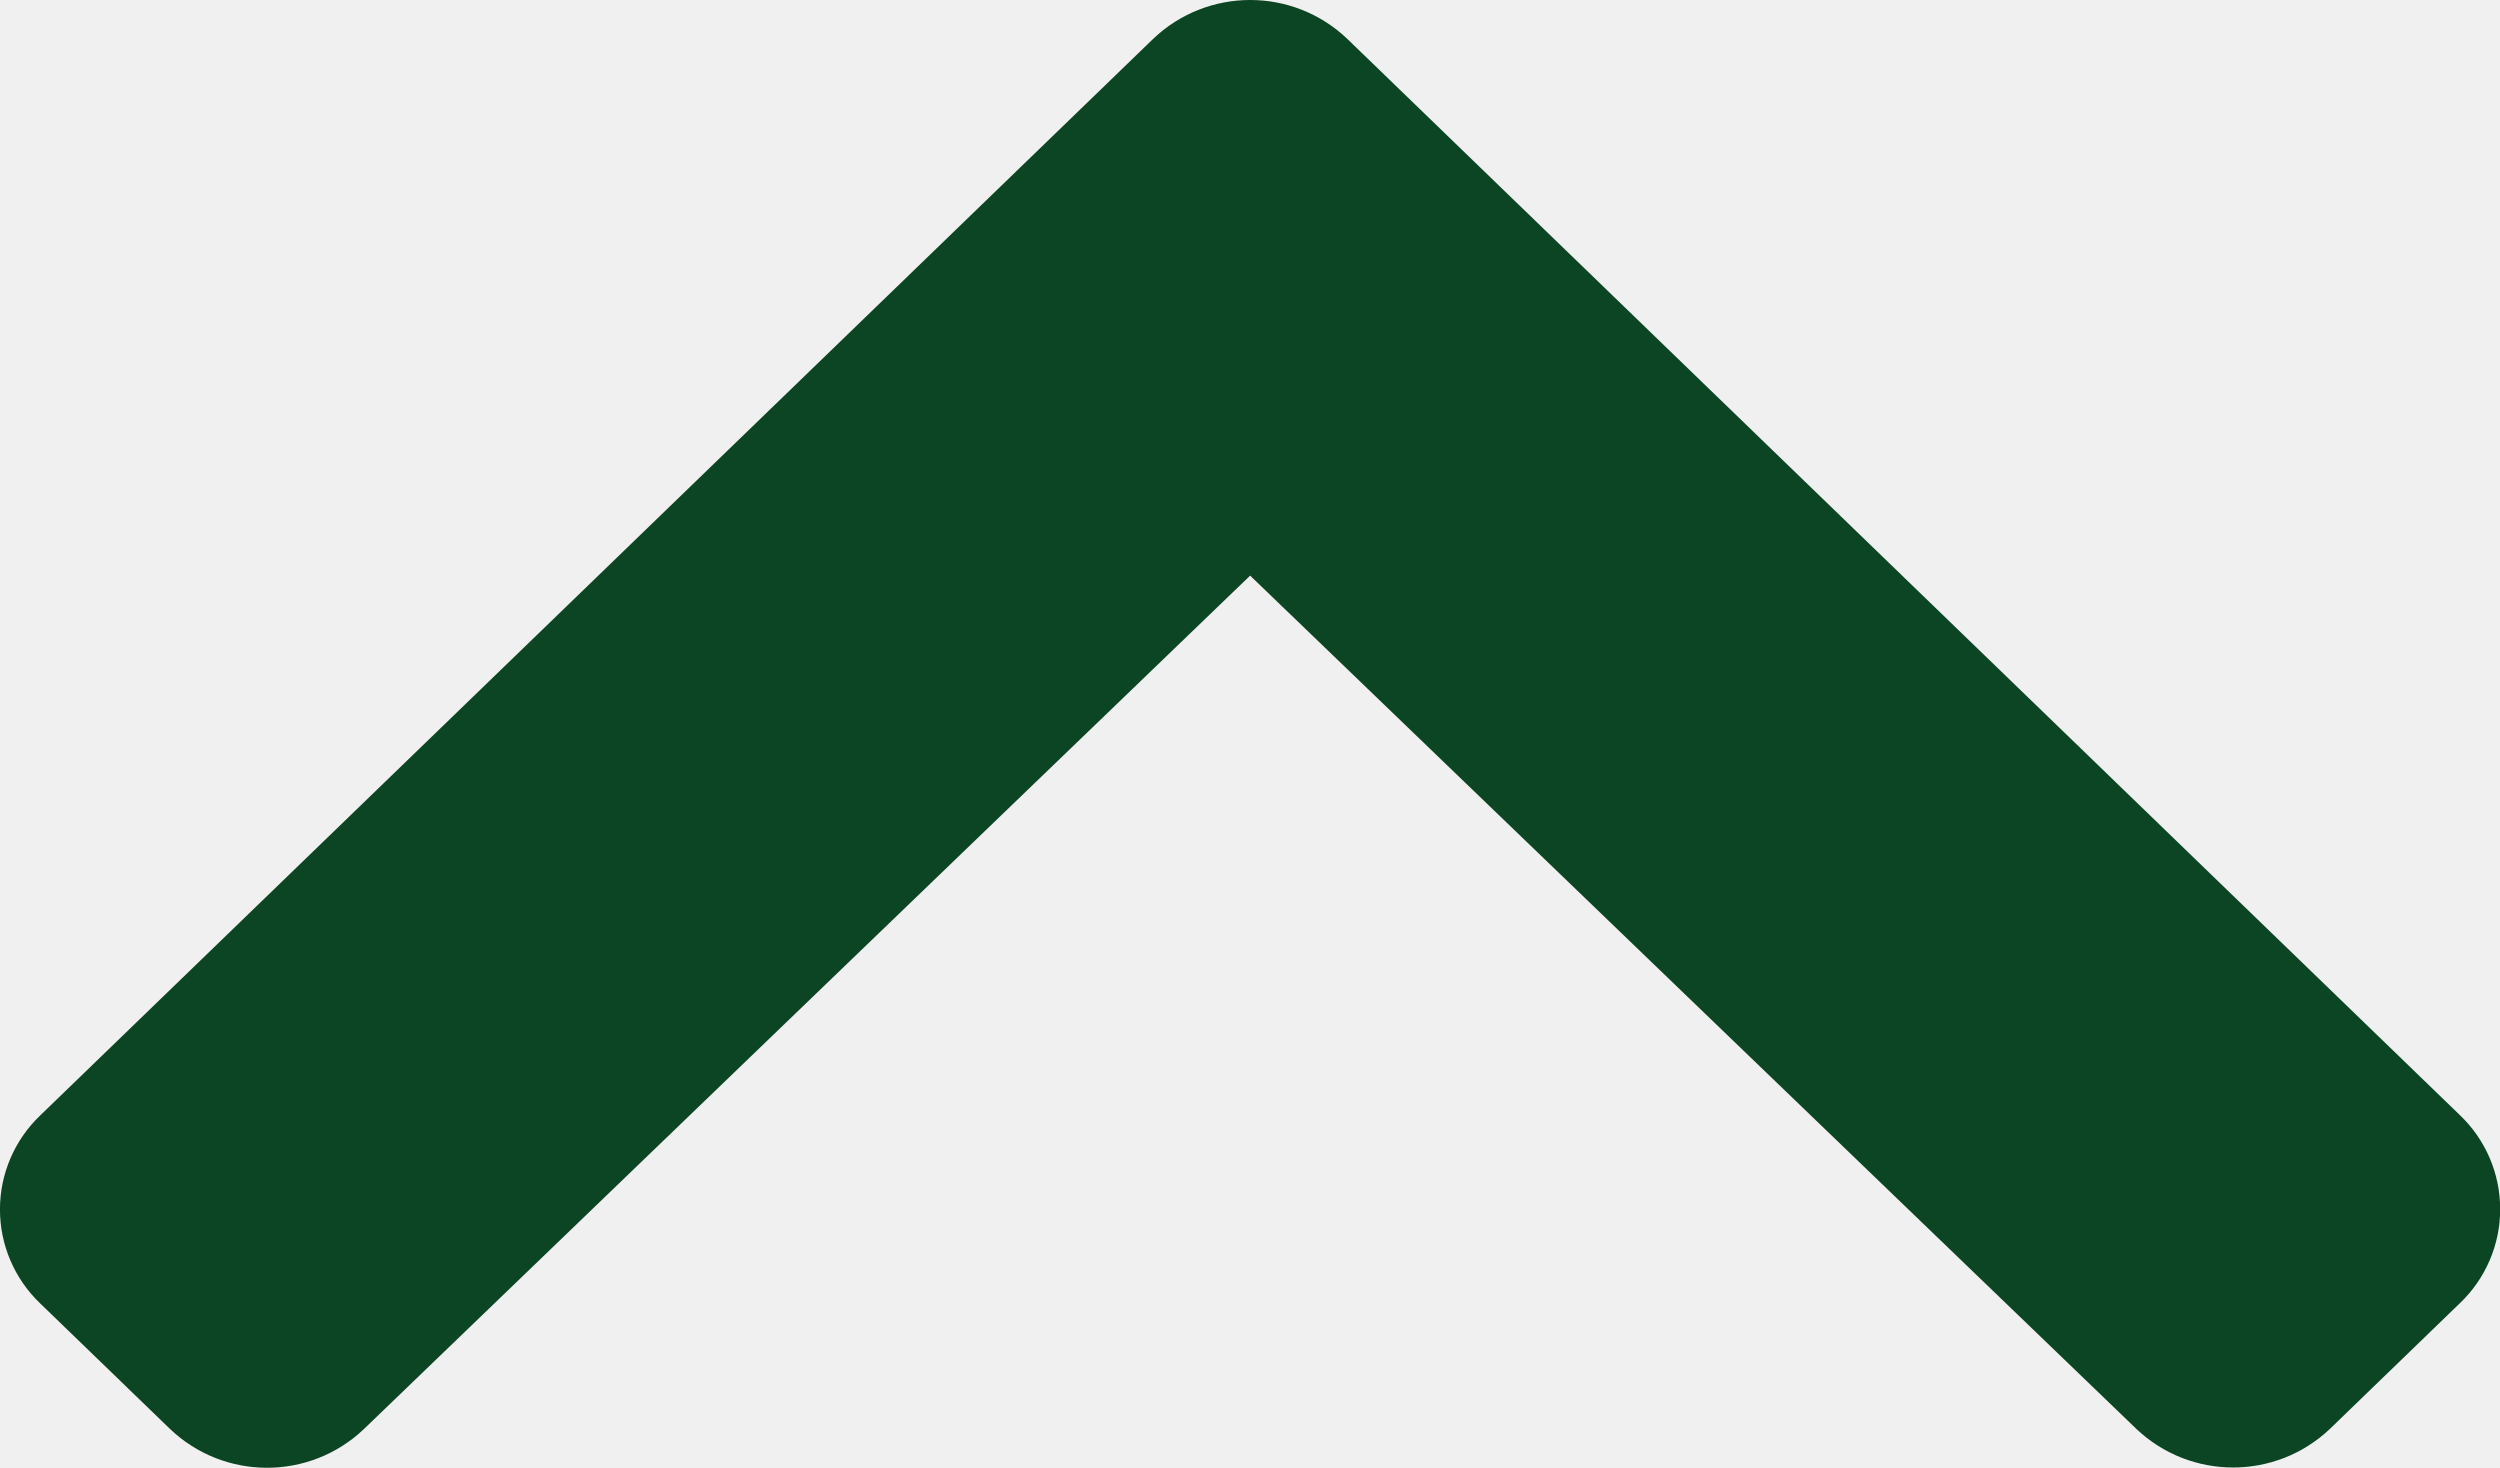
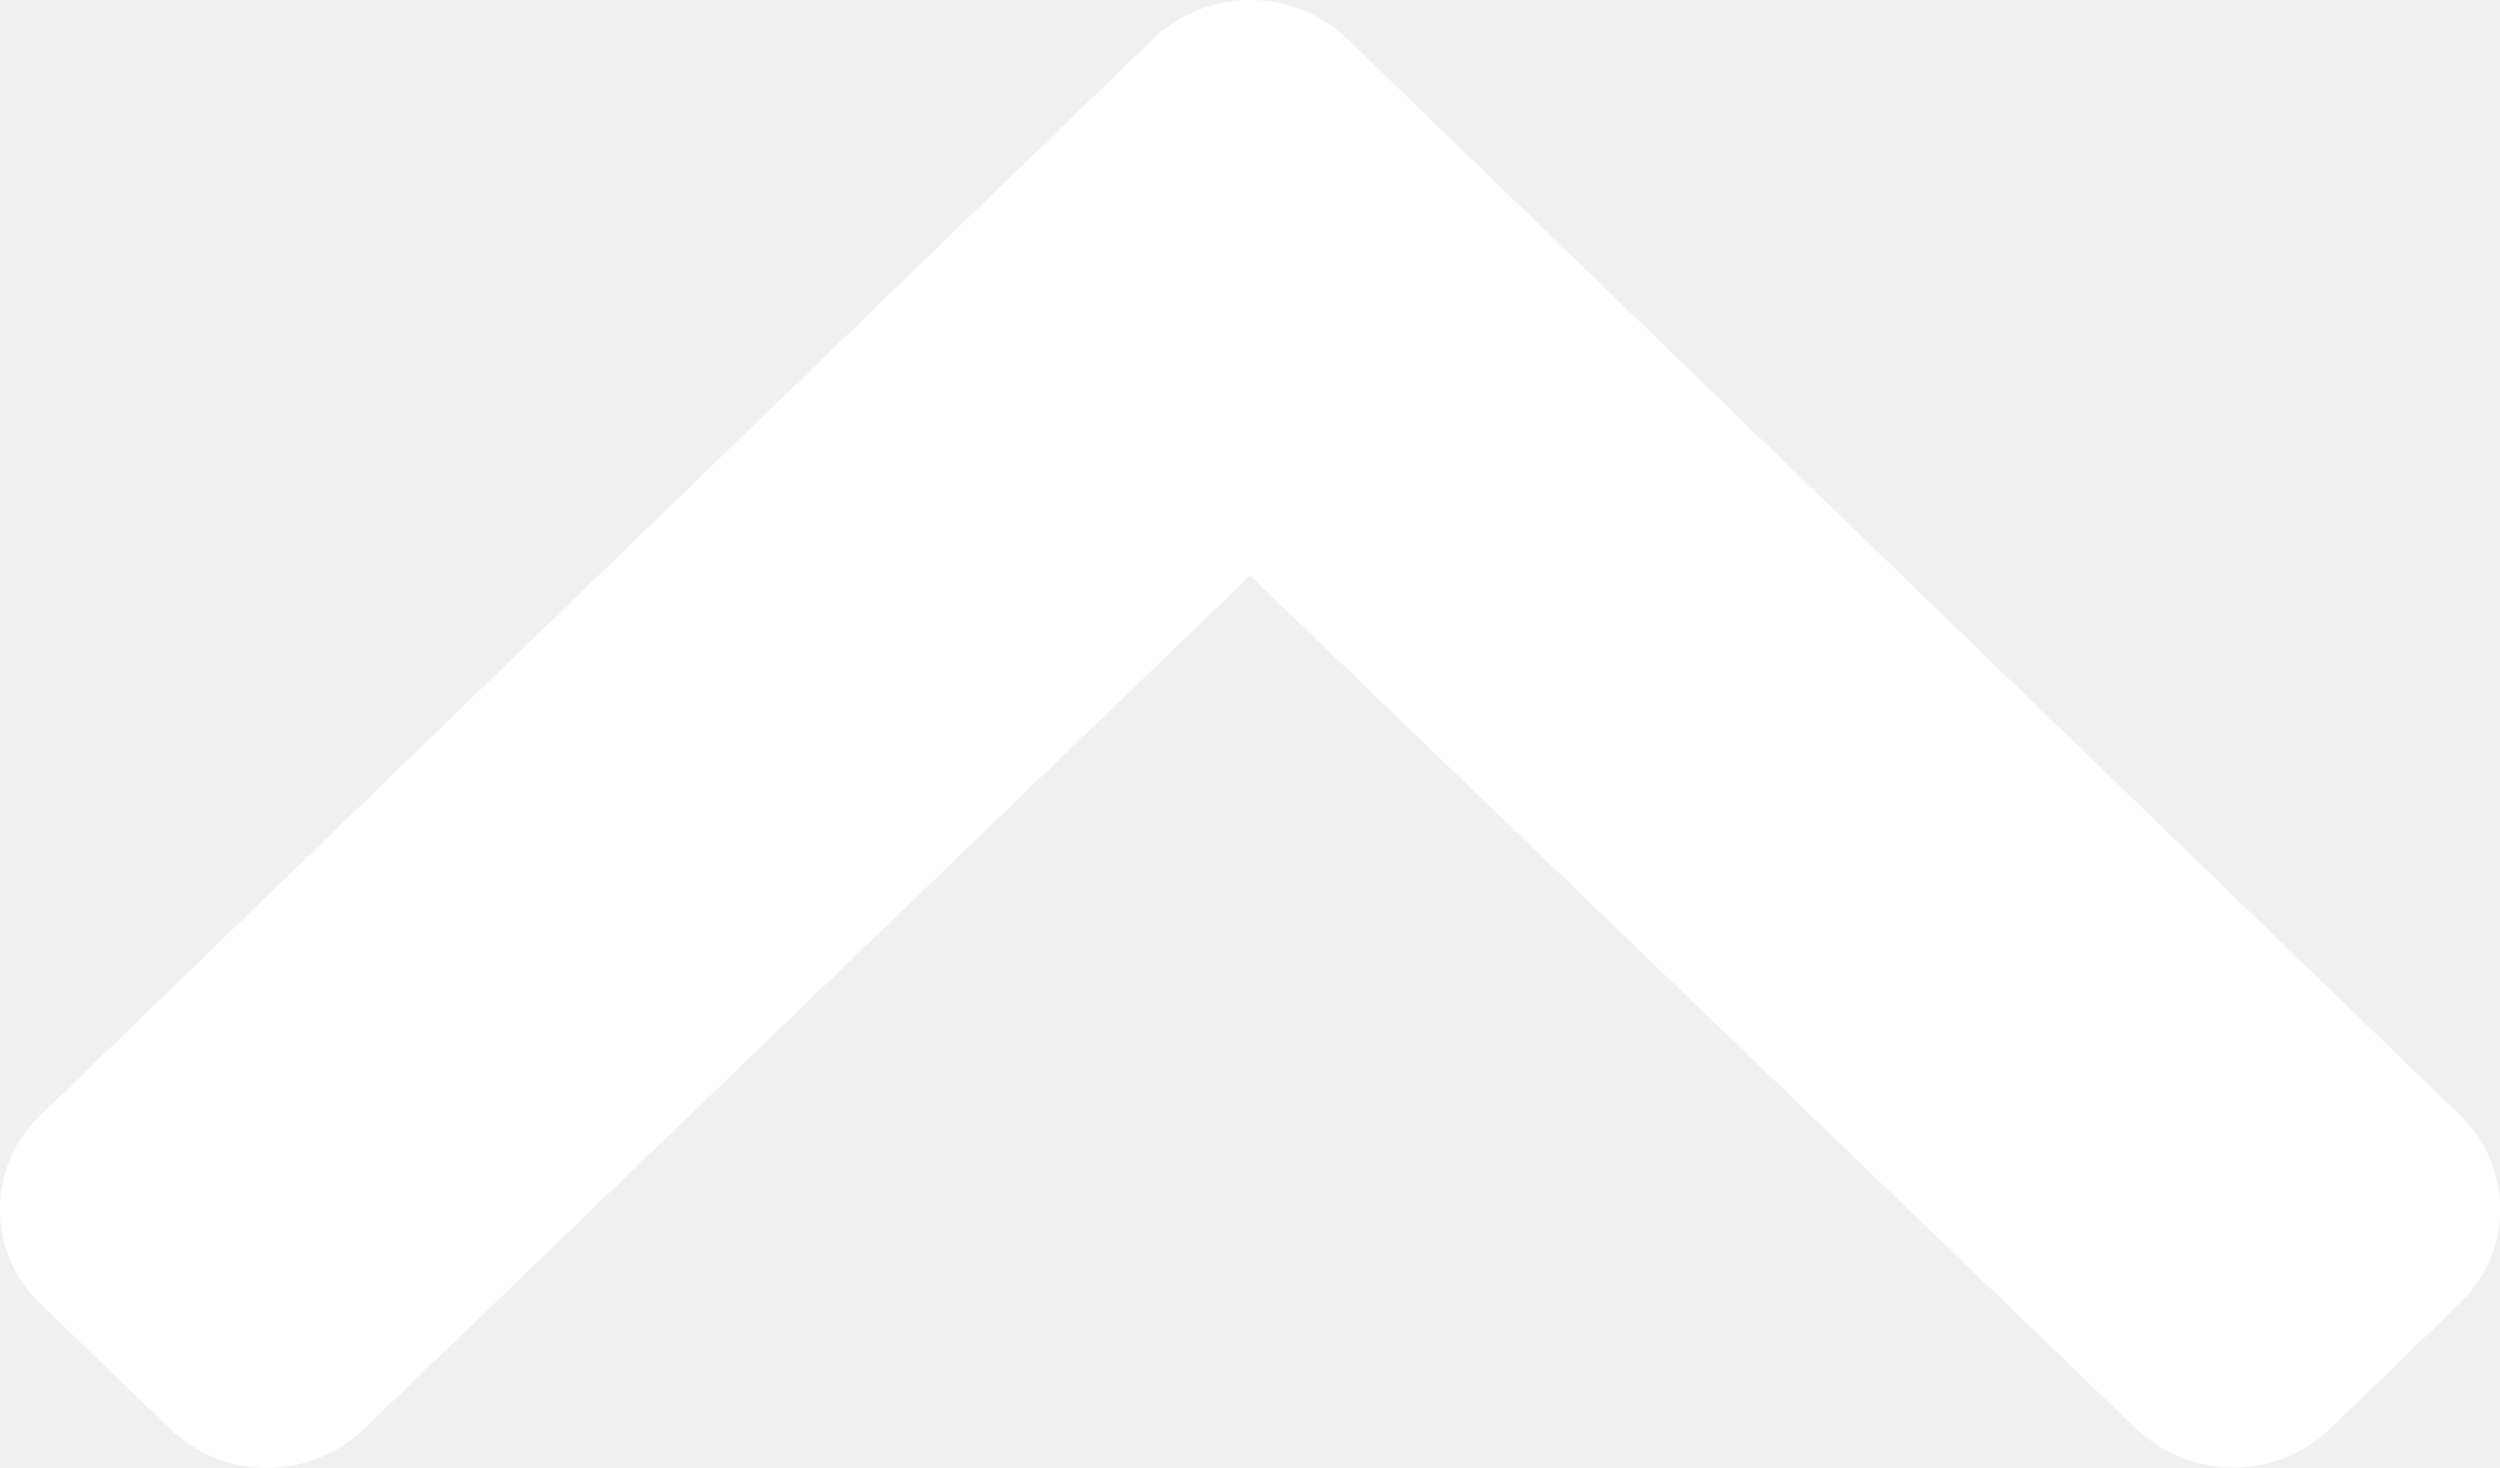
<svg xmlns="http://www.w3.org/2000/svg" width="18.15" height="10.656" viewBox="0 0 18.15 10.656">
  <g id="ic-right-arrow" transform="translate(0 10.656) rotate(-90)">
-     <path id="chevron-right-solid" d="M37.868,47.438l-7.814,8.078a.943.943,0,0,1-1.365,0l-.911-.942a1.021,1.021,0,0,1,0-1.409l6.193-6.432L27.776,40.3a1.021,1.021,0,0,1,0-1.409l.911-.942a.943.943,0,0,1,1.365,0l7.814,8.078A1.021,1.021,0,0,1,37.868,47.438Z" transform="translate(-27.494 -37.657)" fill="#0c4523" />
+     <path id="chevron-right-solid" d="M37.868,47.438l-7.814,8.078a.943.943,0,0,1-1.365,0l-.911-.942a1.021,1.021,0,0,1,0-1.409l6.193-6.432L27.776,40.3a1.021,1.021,0,0,1,0-1.409l.911-.942a.943.943,0,0,1,1.365,0l7.814,8.078A1.021,1.021,0,0,1,37.868,47.438Z" transform="translate(-27.494 -37.657)" fill="#fff" />
  </g>
</svg>
